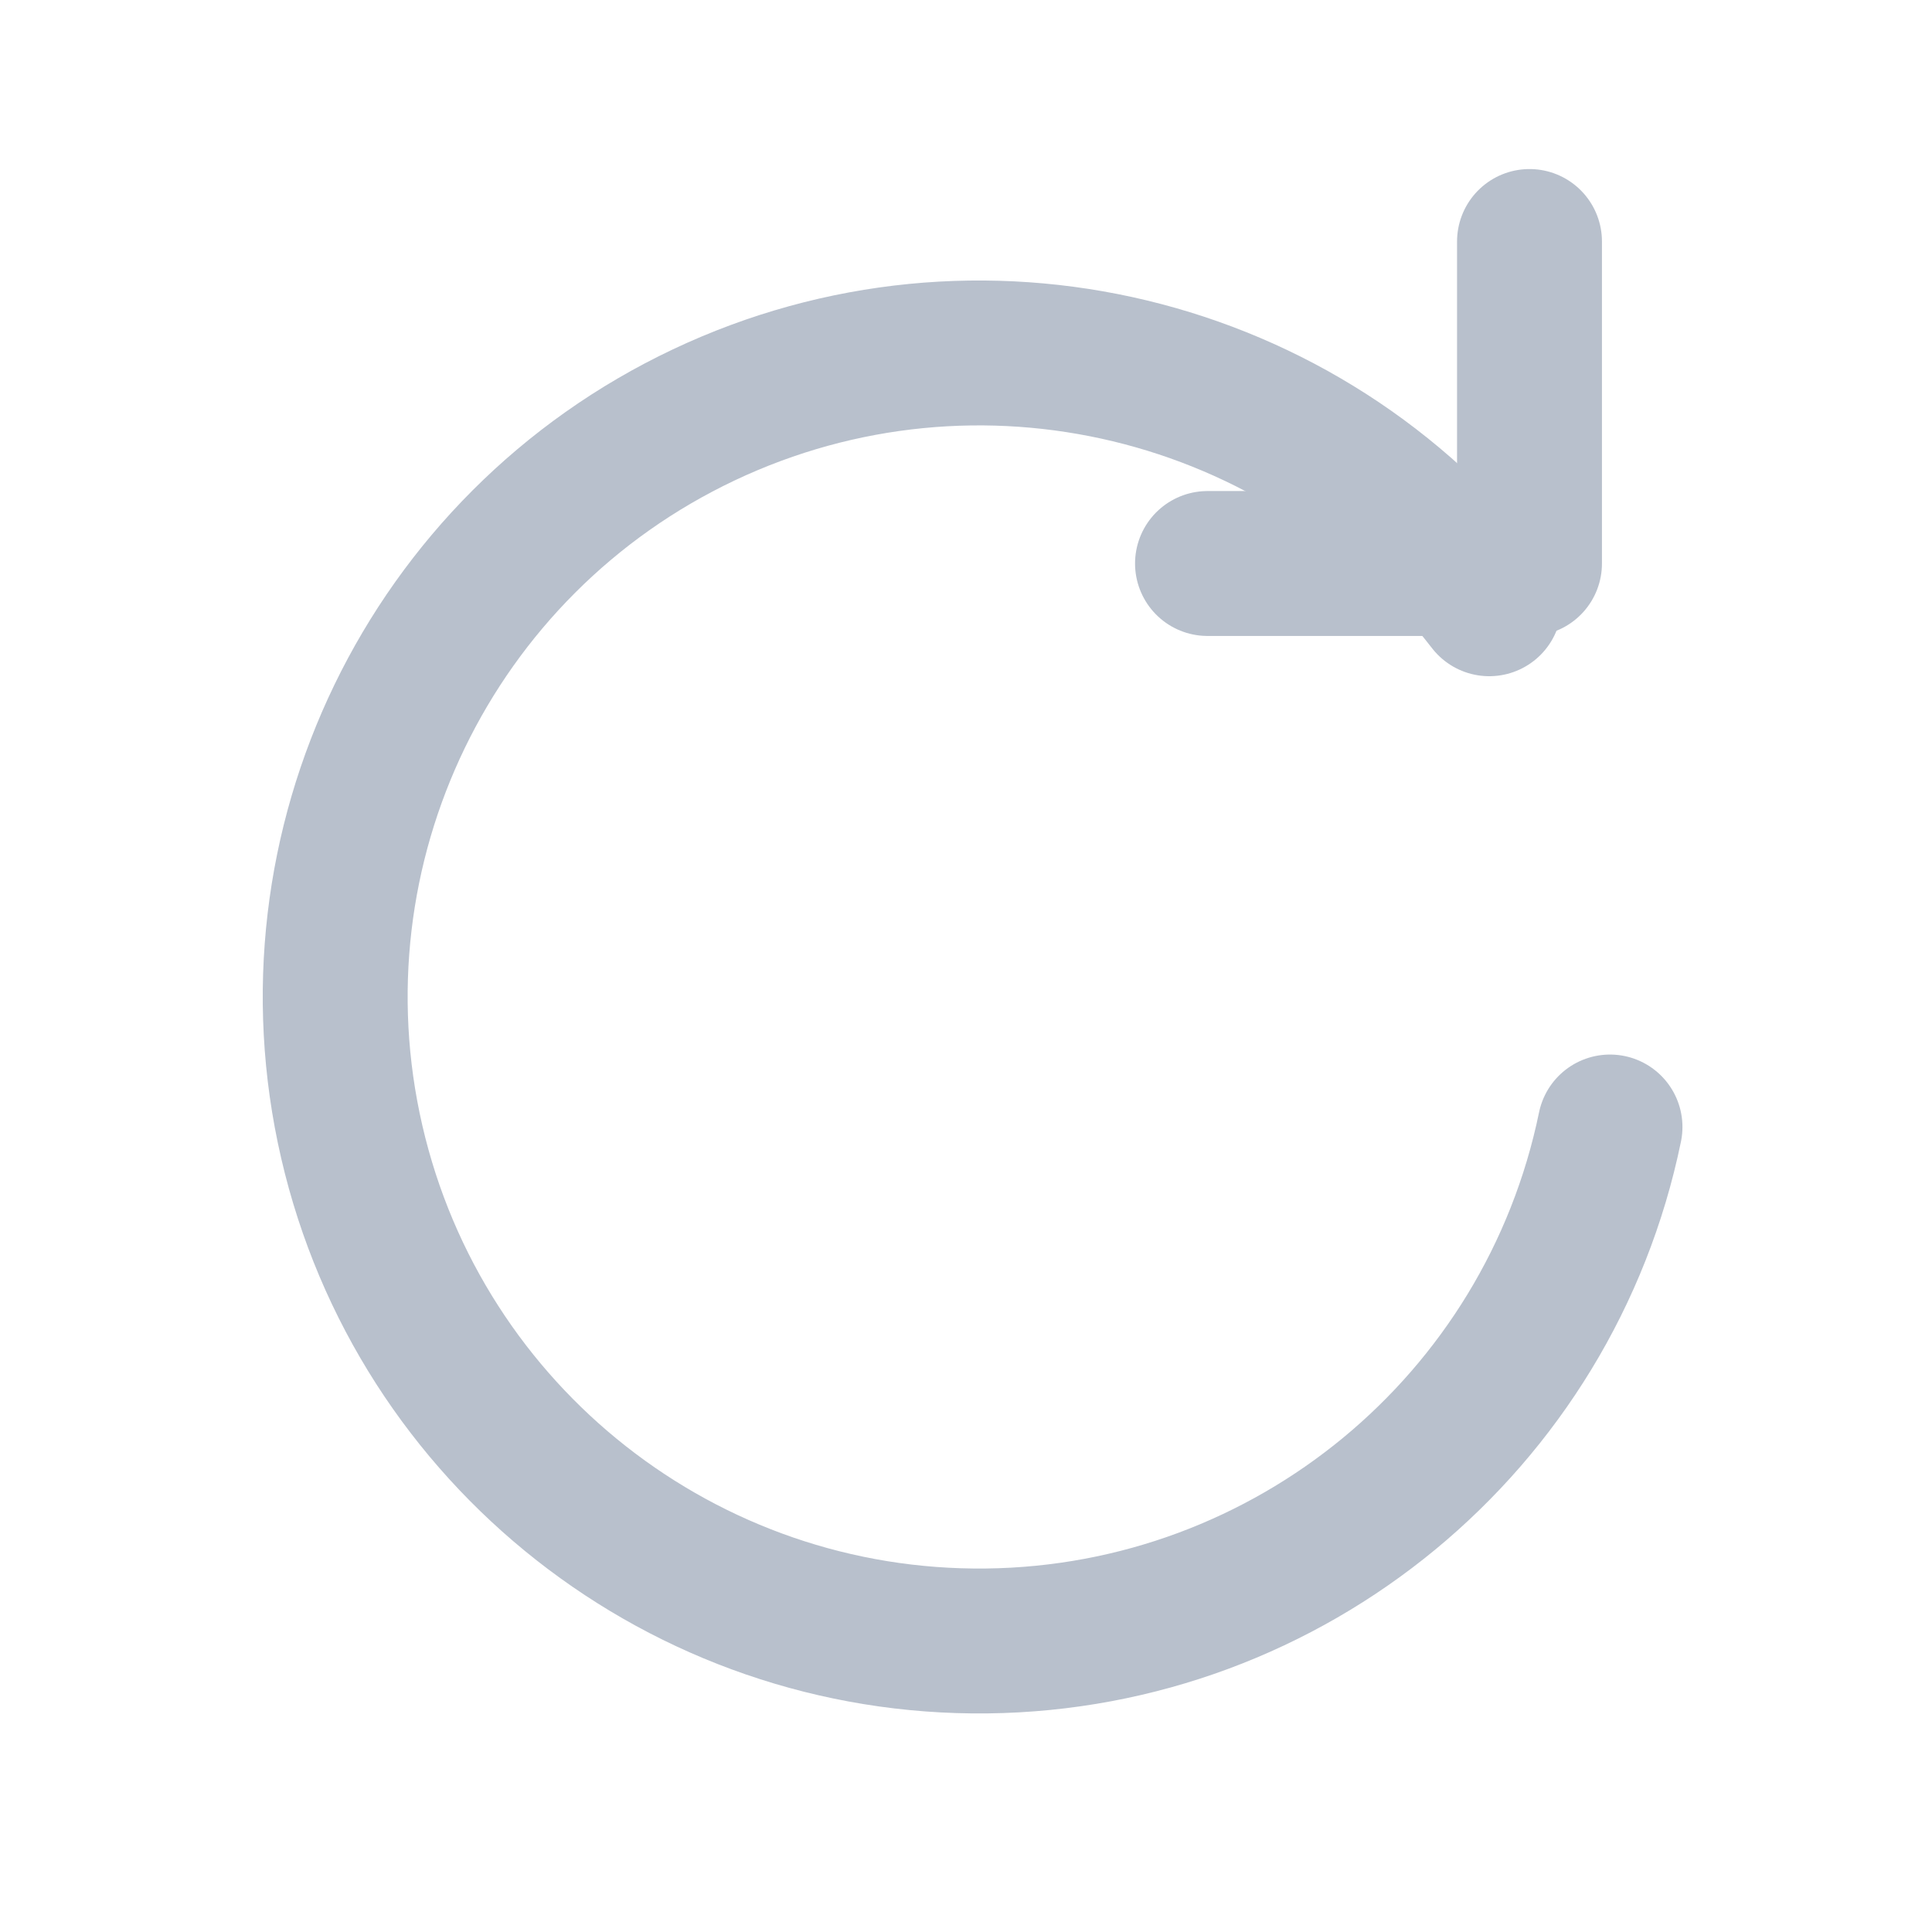
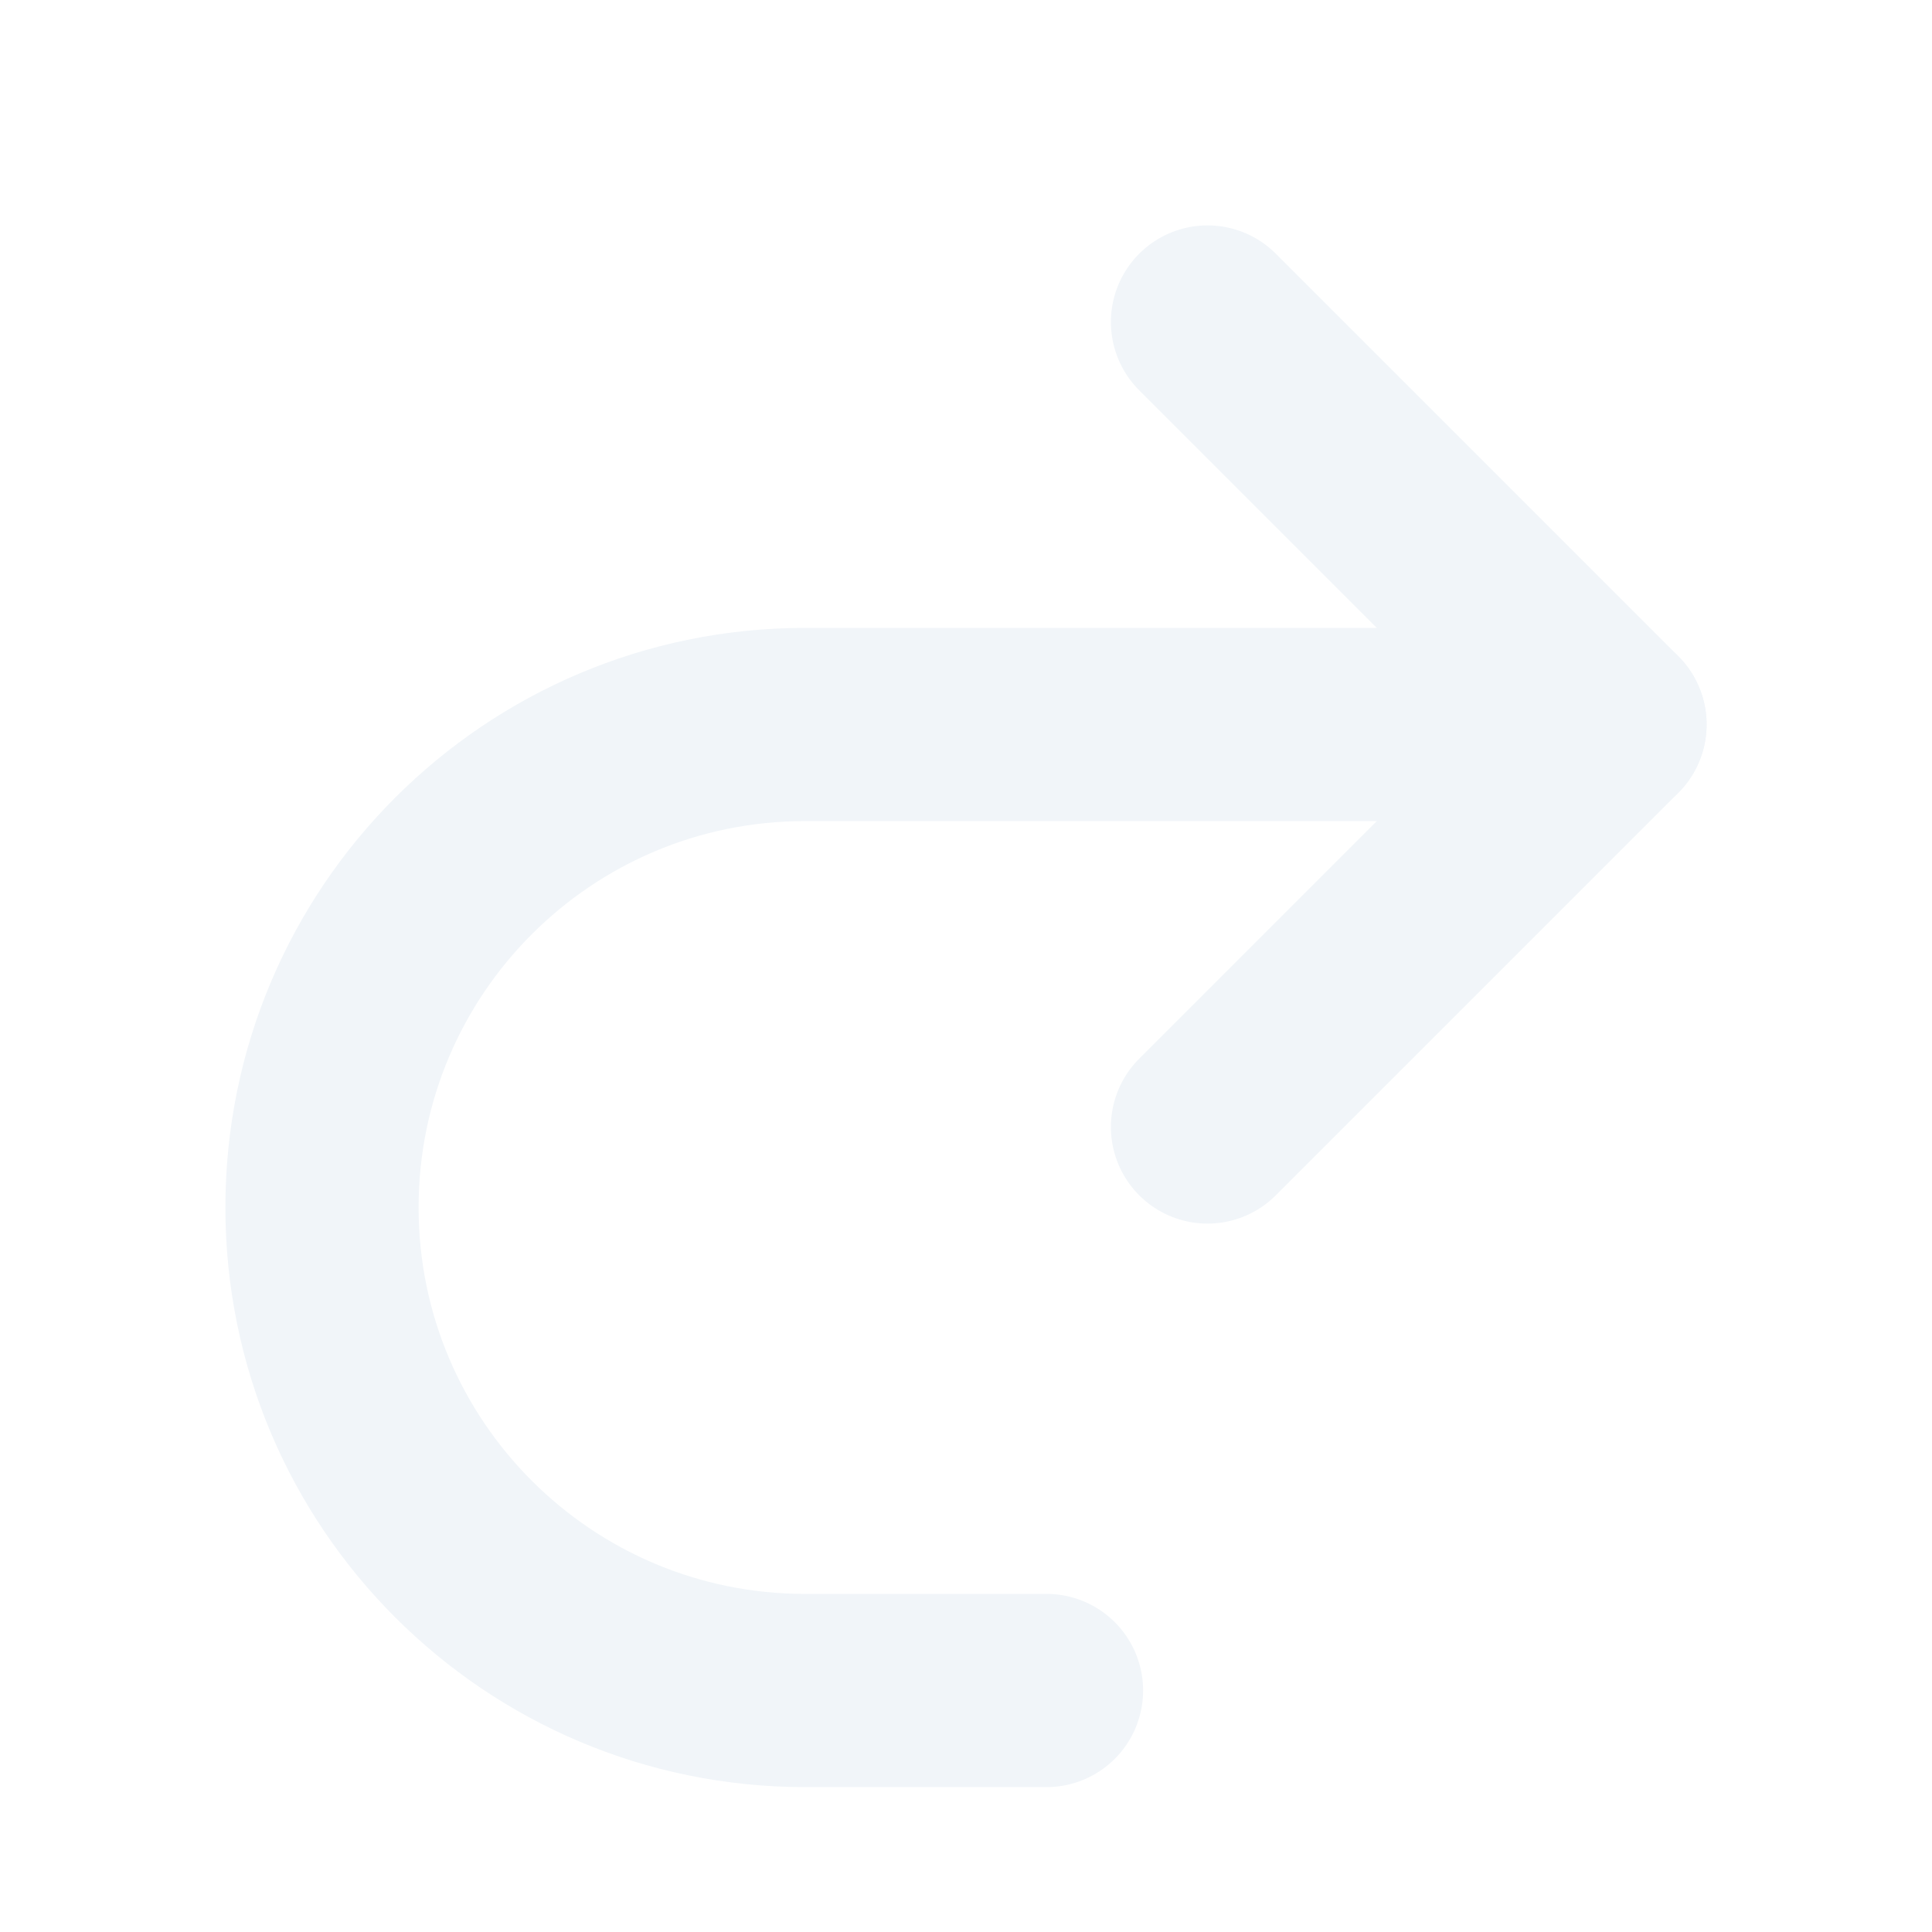
- <svg xmlns="http://www.w3.org/2000/svg" viewBox="0 0 24 24" width="24" height="24" fill="none" stroke="#b8c0cc" stroke-width="1.8" stroke-linecap="round" stroke-linejoin="round">
-   <path d="M15 7h4V3" />
-   <path d="M18.5 7.5A8 8 0 1 0 20 14" />
+ <svg xmlns="http://www.w3.org/2000/svg" viewBox="0 0 24 24" width="32" height="32" fill="none" stroke="#F1F5F9" stroke-width="2.4" stroke-linecap="round" stroke-linejoin="round">
+   <path d="M15 14l5-5-5-5" />
+   <path d="M20 9H10a6 6 0 0 0 0 12h3" />
</svg>
